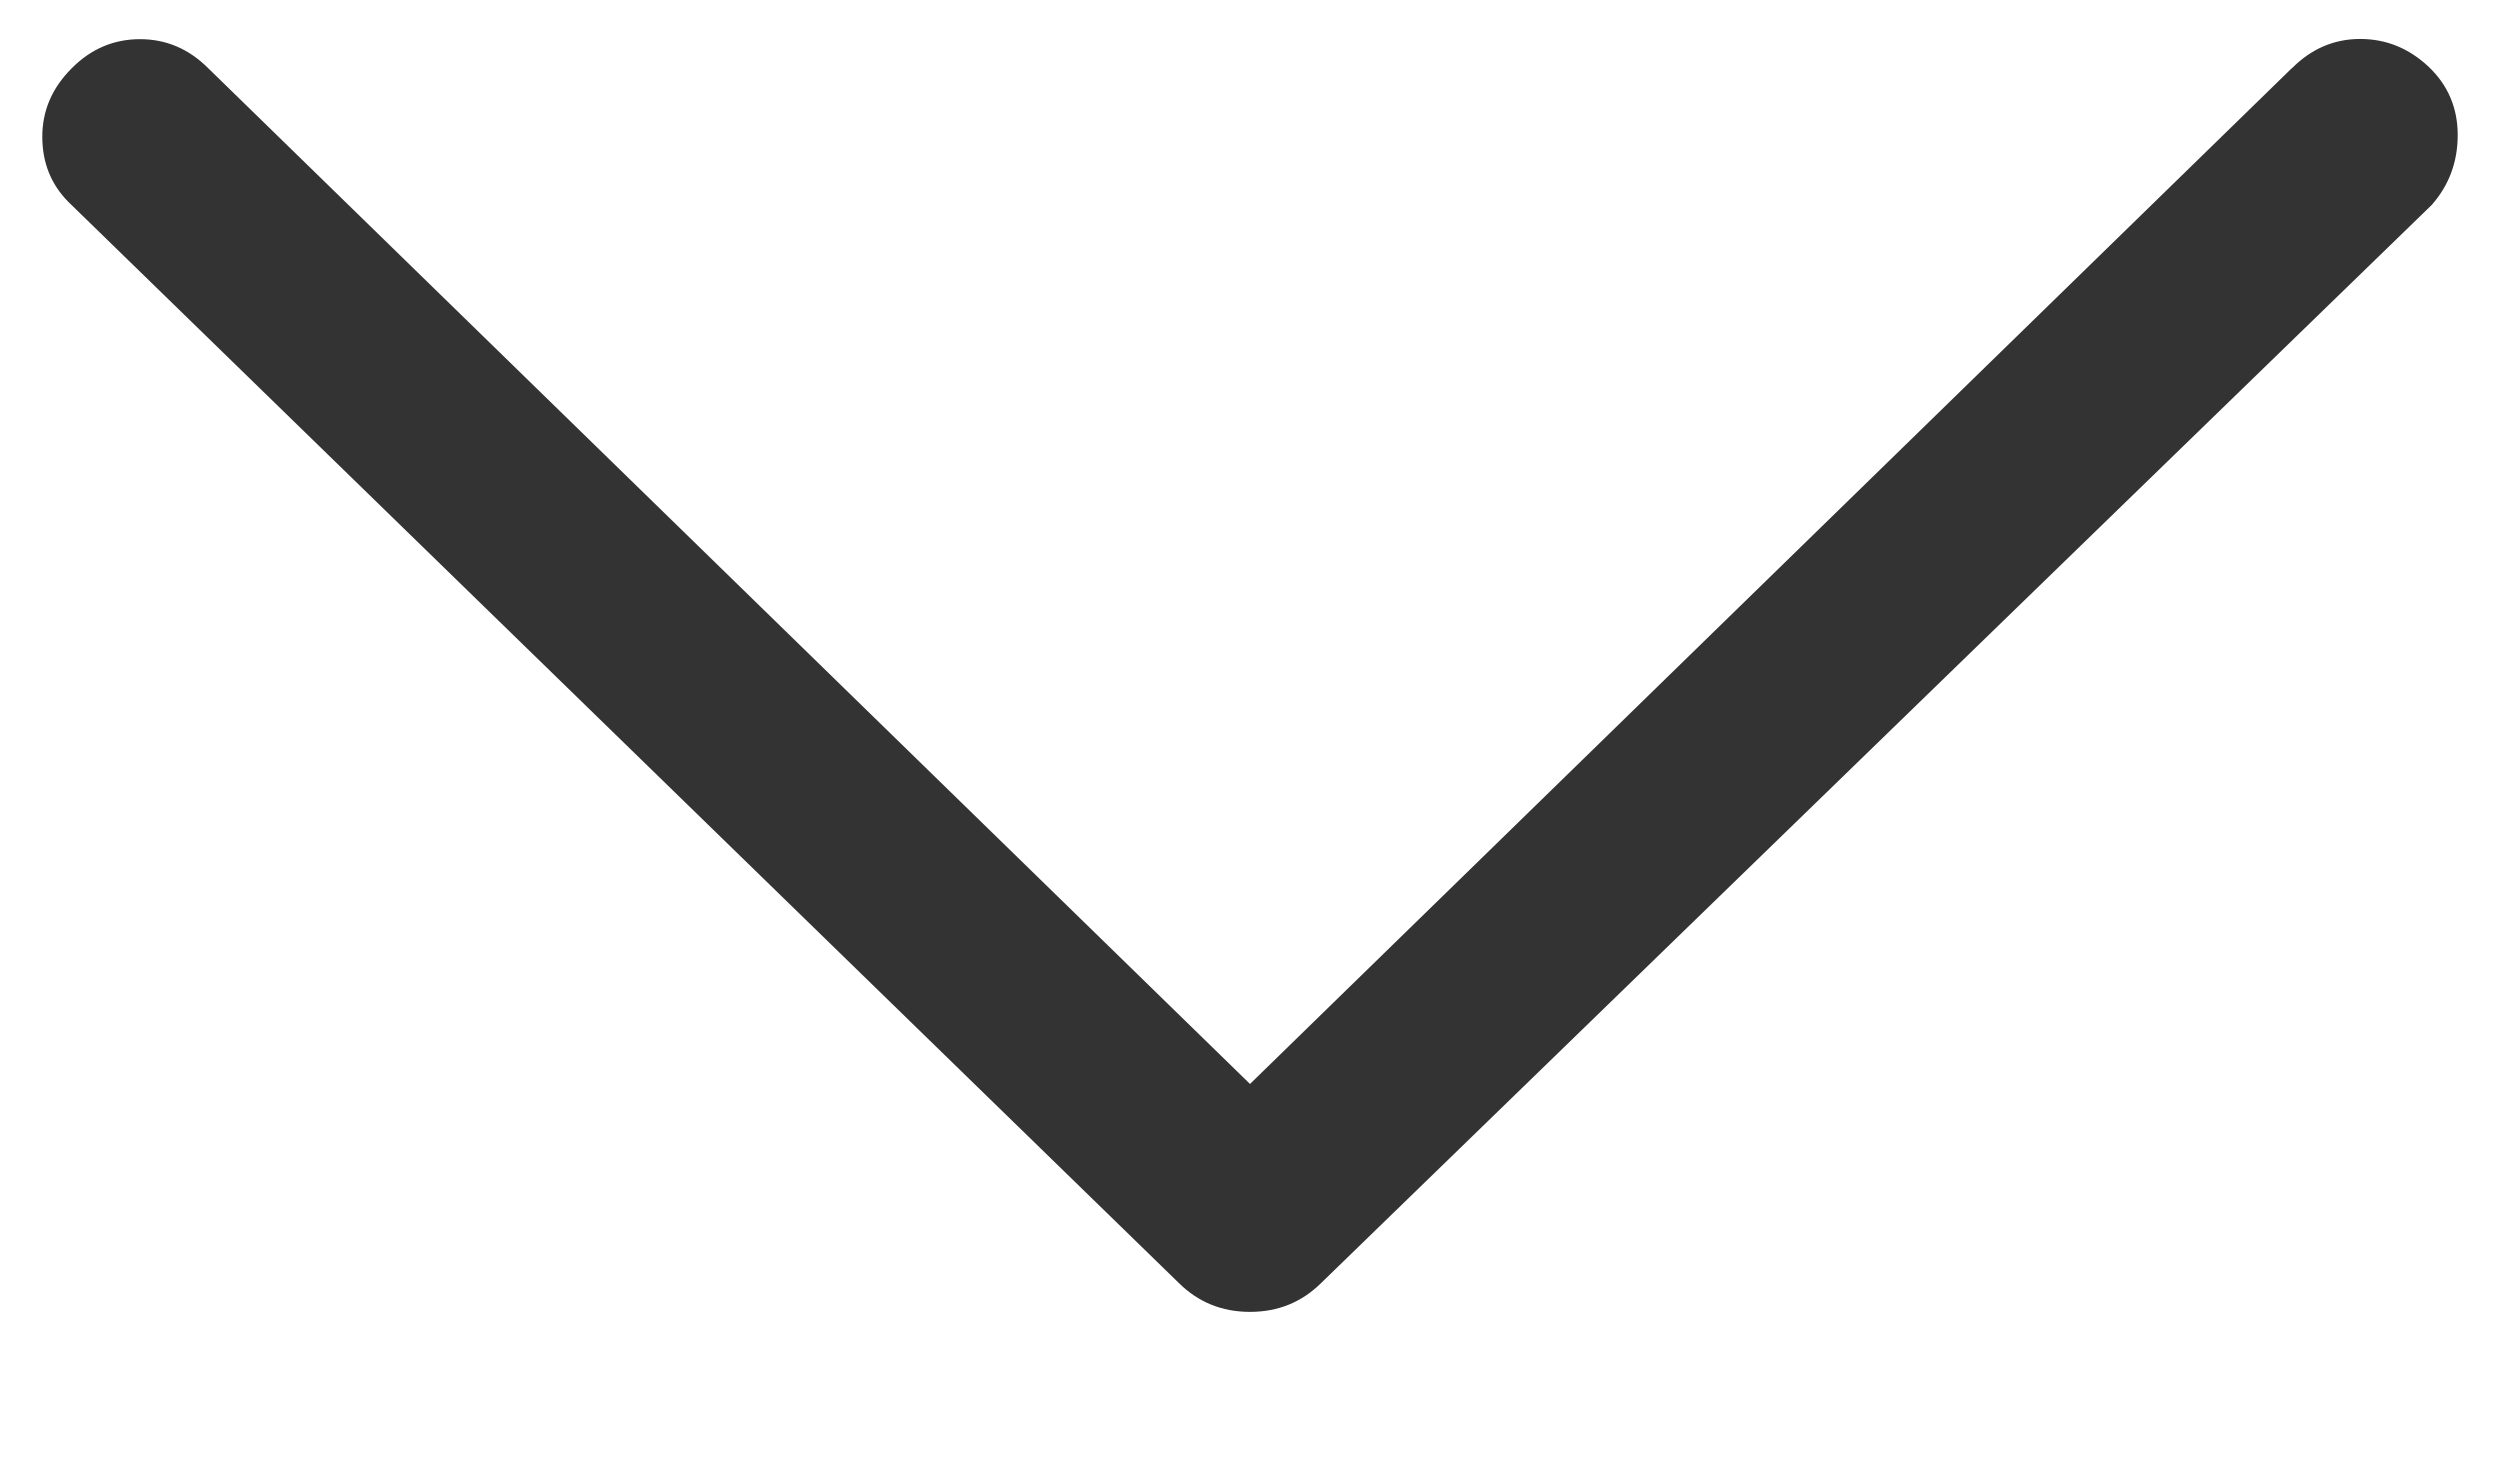
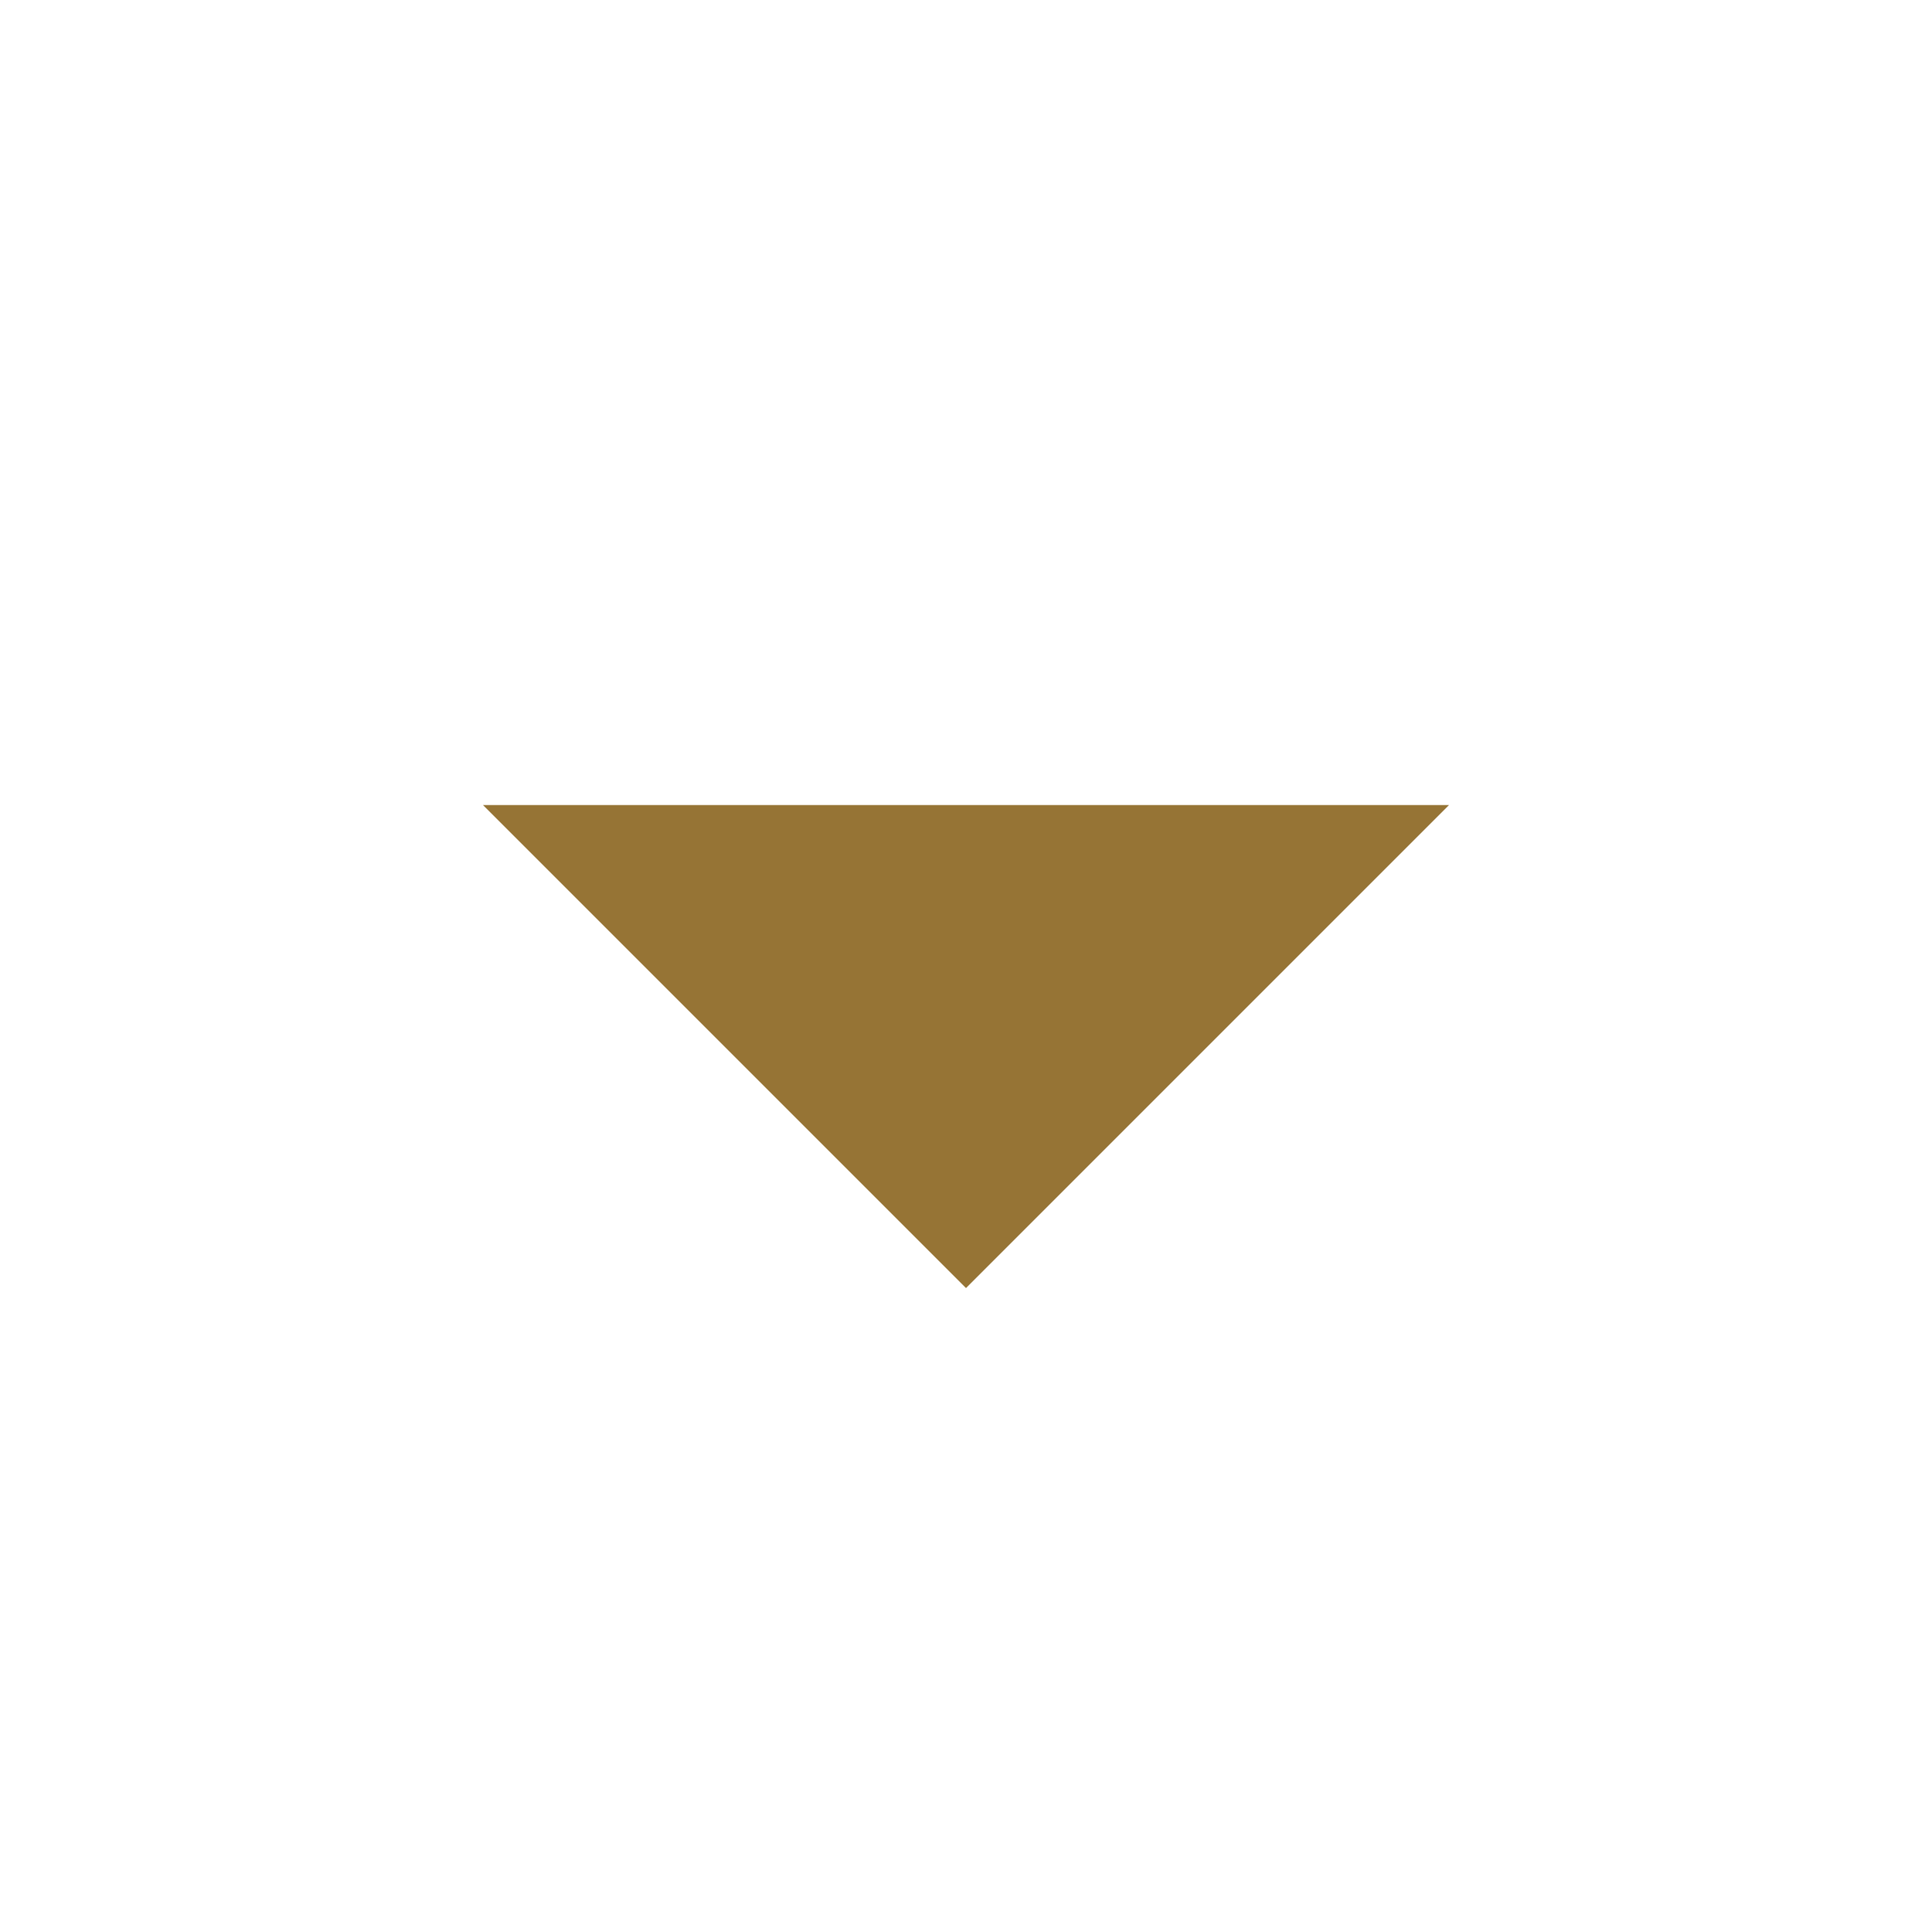
- <svg xmlns="http://www.w3.org/2000/svg" width="12" height="7" viewBox="0 0 12 7" fill="none">
-   <path d="M11 0.328L6 5.203L1 0.328C0.906 0.234 0.797 0.188 0.672 0.188C0.547 0.188 0.437 0.234 0.344 0.328C0.25 0.422 0.203 0.531 0.203 0.656C0.203 0.781 0.245 0.885 0.328 0.969L5.656 6.156C5.75 6.25 5.864 6.297 6 6.297C6.136 6.297 6.25 6.25 6.344 6.156L11.672 0.984C11.755 0.89 11.797 0.778 11.797 0.648C11.797 0.518 11.75 0.408 11.657 0.32C11.563 0.232 11.454 0.187 11.329 0.187C11.204 0.187 11.094 0.234 11.001 0.328L11 0.328Z" fill="#333333" />
+ <svg xmlns="http://www.w3.org/2000/svg" width="20" height="20" viewBox="0 0 20 20" fill="none">
+   <g id="Group">
+     <path id="Vector" d="M10 13.334L15 8.334H5L10 13.334Z" fill="#967435" />
+   </g>
</svg>
